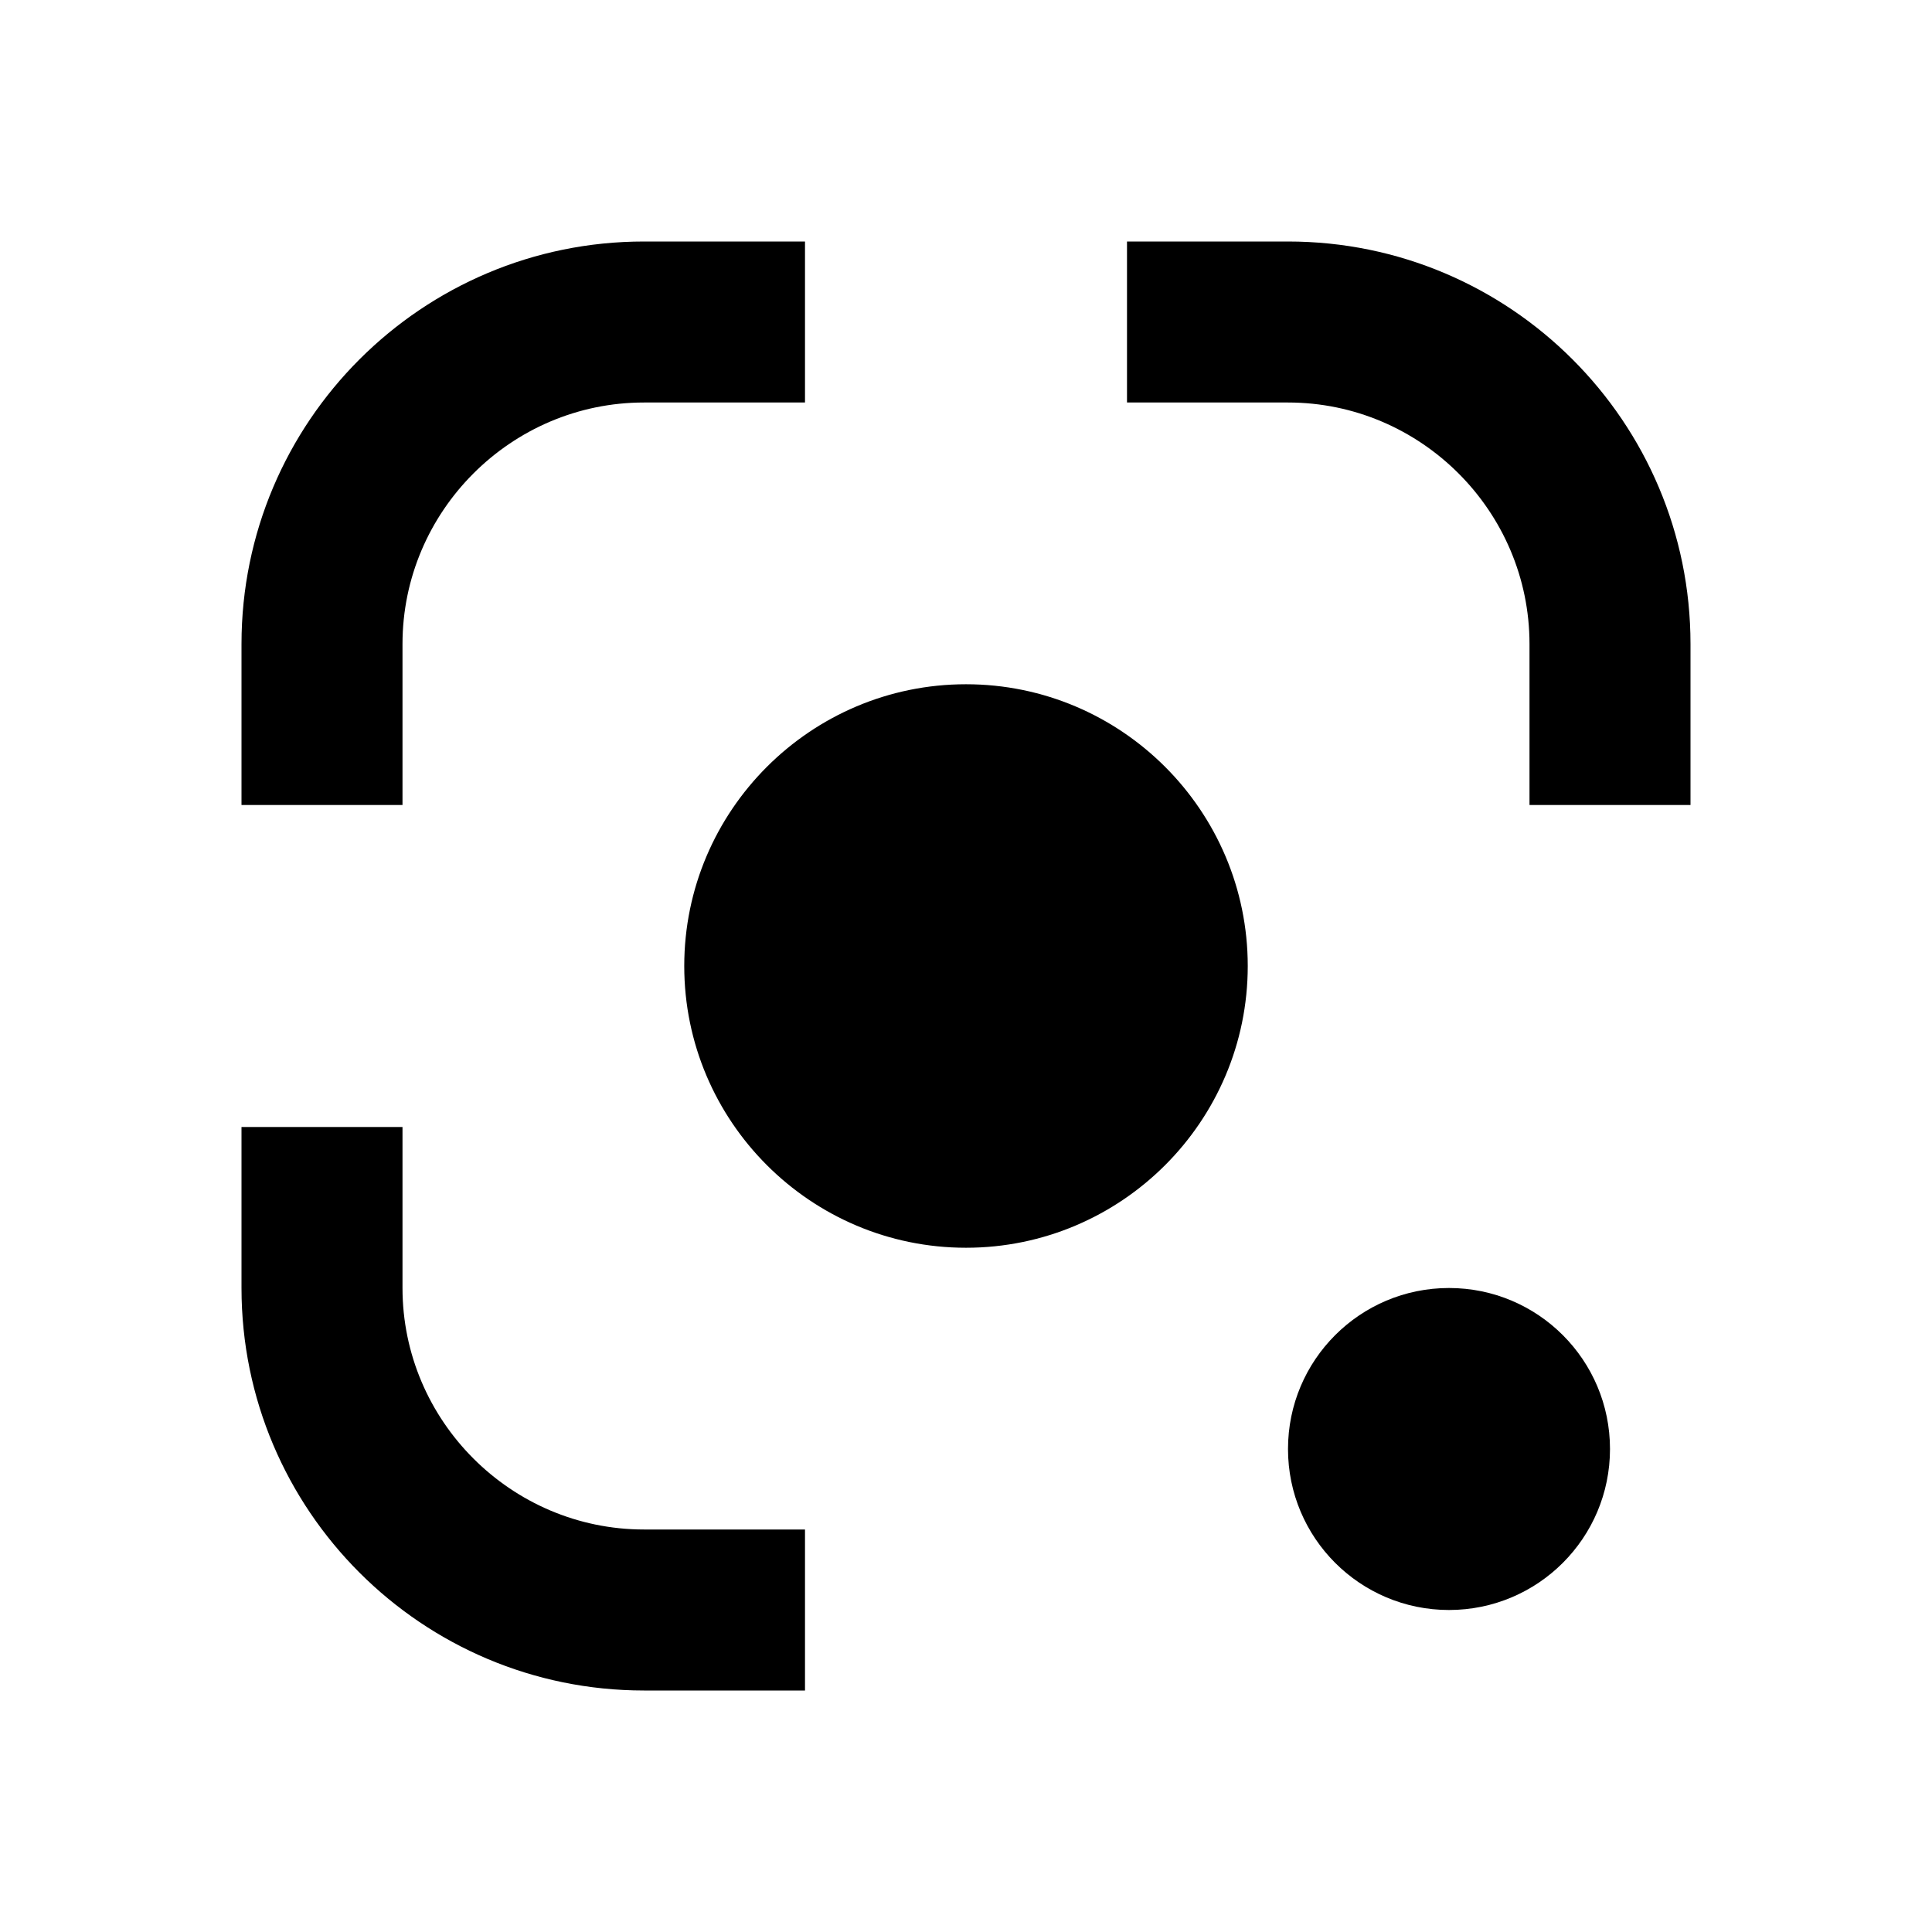
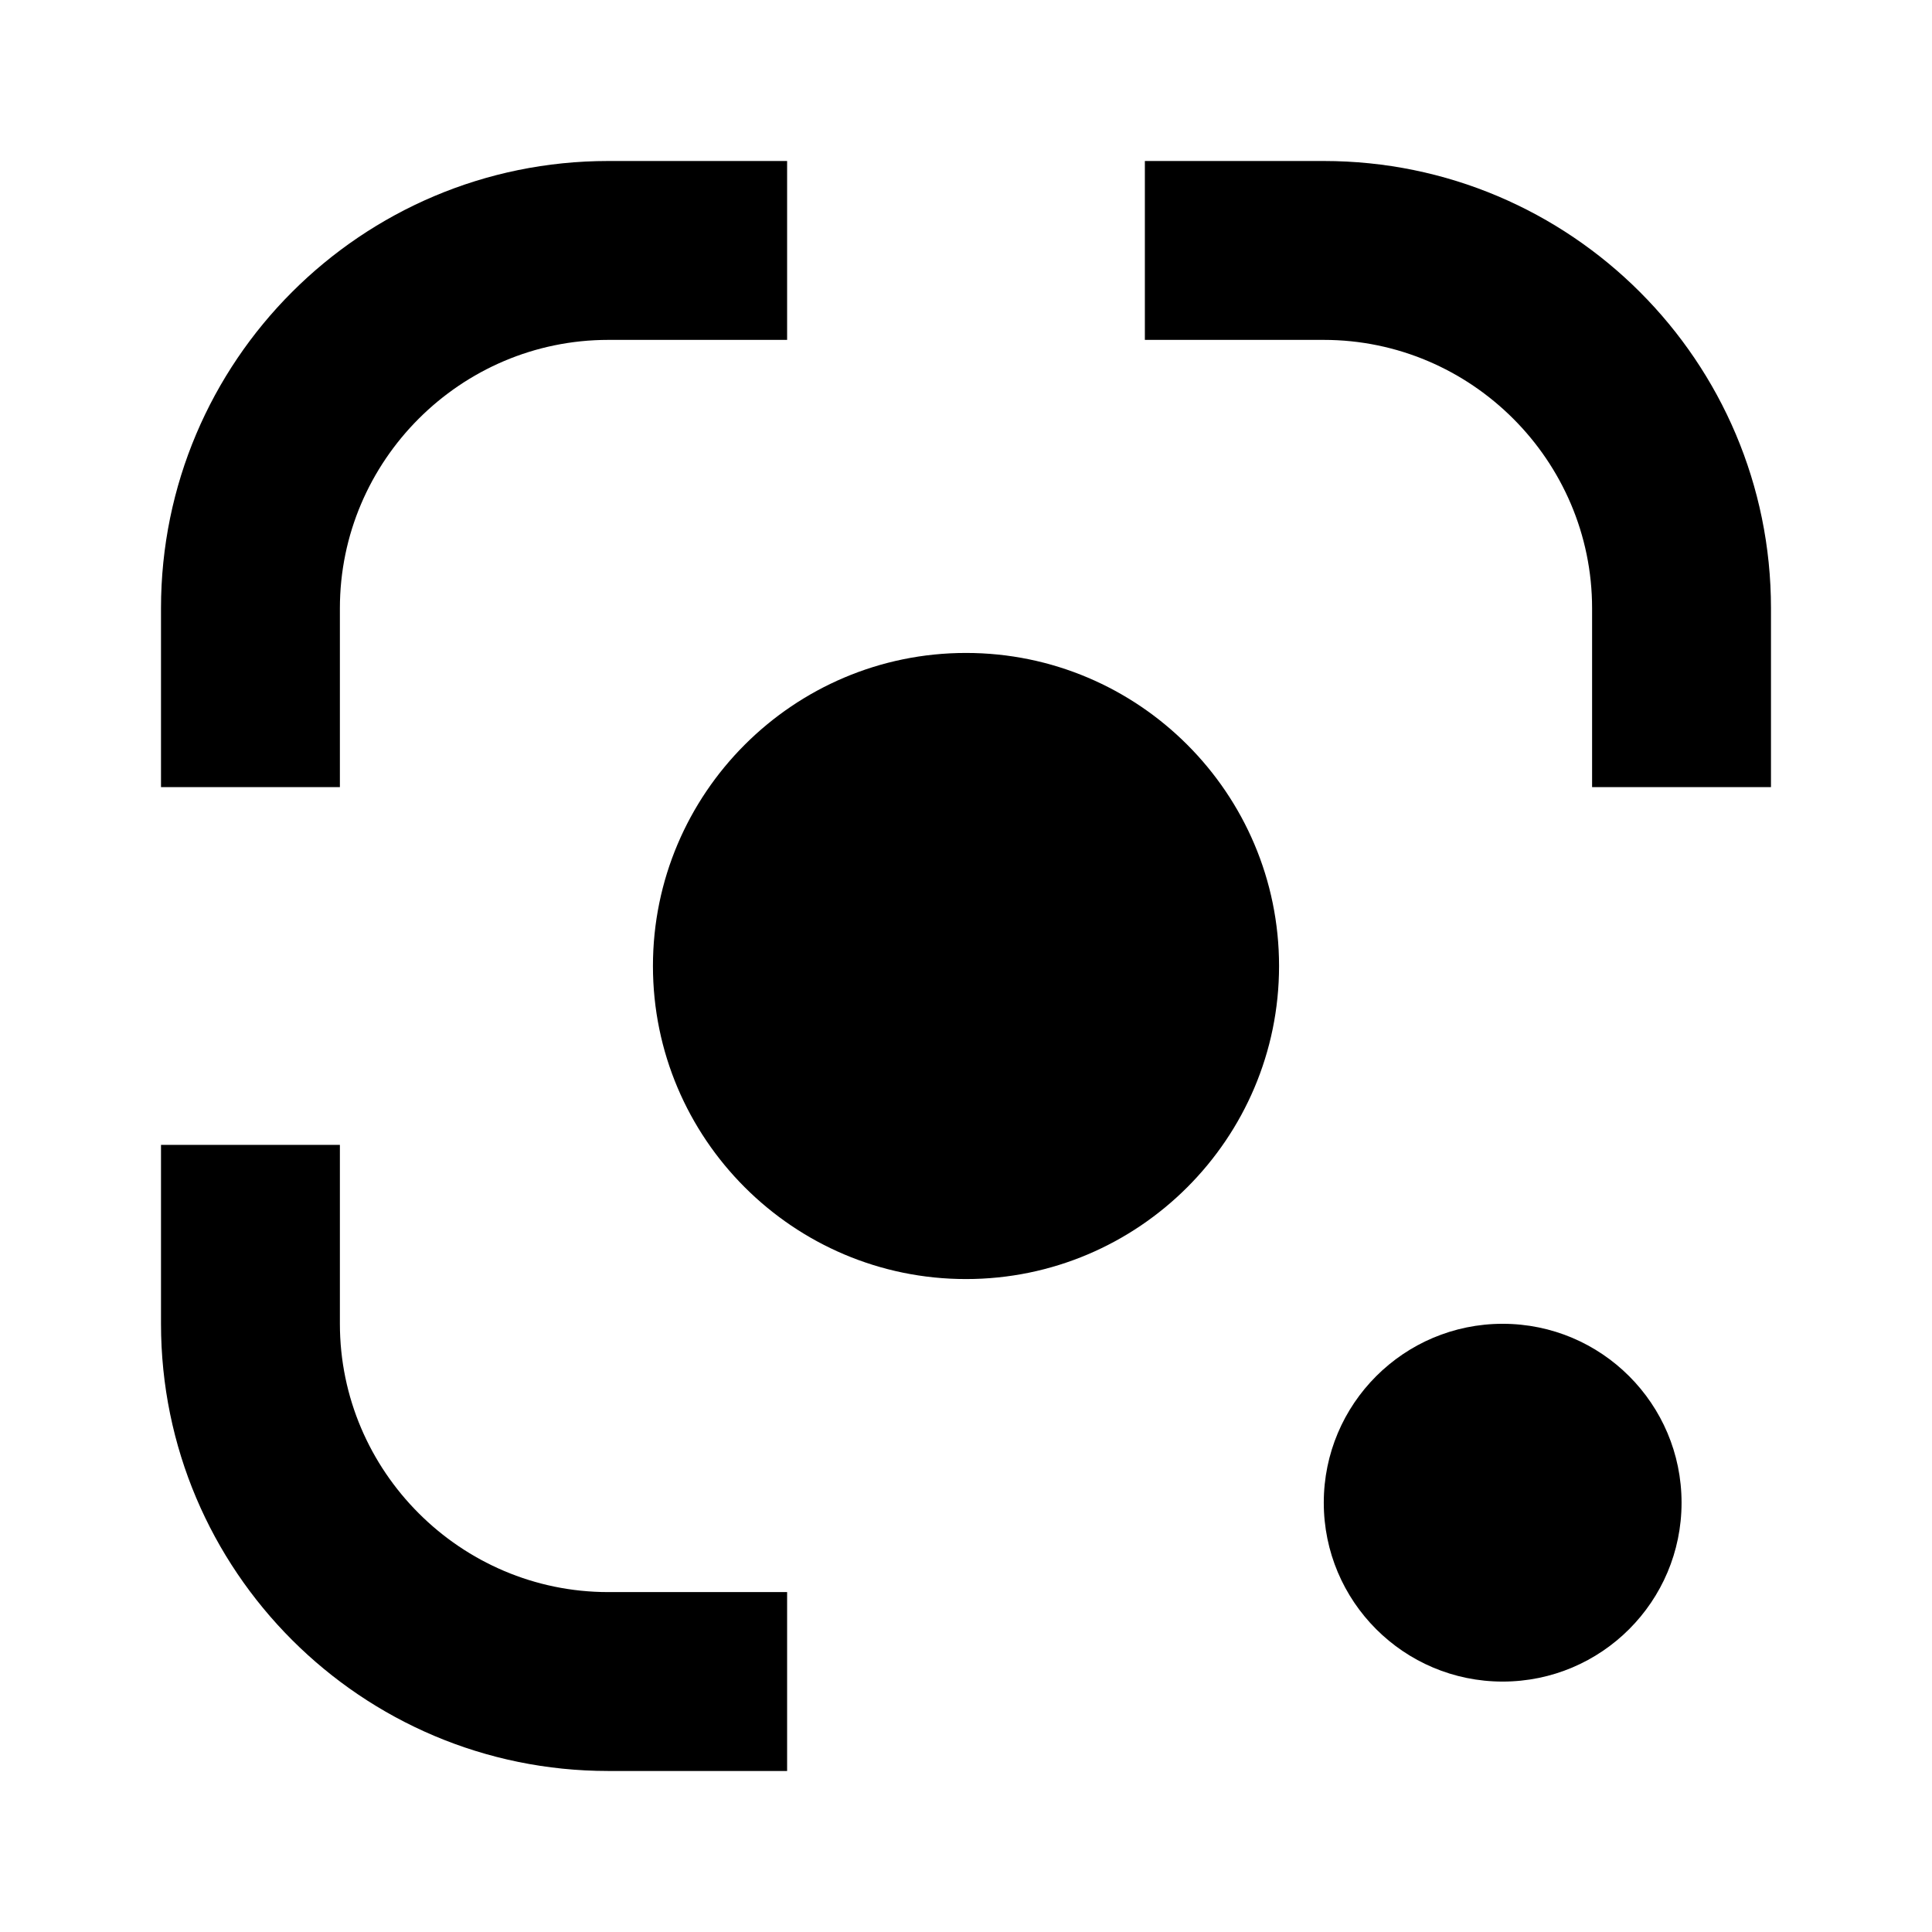
- <svg xmlns="http://www.w3.org/2000/svg" id="vector" width="24" height="24" viewBox="0 0 36 36">
-   <path fill="#000" d="M24 4.5H21V7.5H24C26.475 7.5 28.5 9.525 28.5 12V15H31.5V12C31.5 7.86 28.14 4.5 24 4.5Z" id="path_0" />
-   <path fill="#000" d="M7.5 24V21H4.5V24C4.5 28.14 7.86 31.5 12 31.5H15V28.5H12C9.525 28.5 7.5 26.475 7.5 24Z" id="path_1" />
-   <path fill="#000" d="M18 12.75C15.105 12.75 12.75 15.105 12.75 18C12.75 20.895 15.105 23.25 18 23.25C20.895 23.25 23.25 20.895 23.25 18C23.25 15.105 20.895 12.75 18 12.75Z" id="path_2" />
-   <path fill="#000" d="M27 30C28.657 30 30 28.657 30 27C30 25.343 28.657 24 27 24C25.343 24 24 25.343 24 27C24 28.657 25.343 30 27 30Z" id="path_3" />
-   <path fill="#000" d="M7.5 12C7.5 9.525 9.525 7.5 12 7.5H15V4.5H12C7.86 4.5 4.5 7.86 4.5 12V15H7.5V12Z" id="path_4" />
+ <svg xmlns="http://www.w3.org/2000/svg" id="vector" width="192" height="192" version="1.1" viewBox="0 0 288 288">
+   <g stroke-width="8.889">
+     <path d="m197.33 24h-26.667v26.667h26.667c22 0 40 18 40 40v26.667h26.667v-26.667c0-36.8-29.867-66.667-66.667-66.667z" />
+     <path d="m50.667 197.33v-26.667h-26.667v26.667c0 36.8 29.867 66.667 66.667 66.667h26.667v-26.667h-26.667c-22 0-40-18-40-40z" />
+     <path d="m144 97.333c-25.733 0-46.667 20.933-46.667 46.667s20.933 46.667 46.667 46.667 46.667-20.933 46.667-46.667-20.933-46.667-46.667-46.667z" />
+     <path d="m224 250.67c14.728 0 26.667-11.939 26.667-26.667s-11.939-26.667-26.667-26.667-26.667 11.939-26.667 26.667 11.939 26.667 26.667 26.667z" />
+     <path d="m50.667 90.667c0-22 18-40 40-40h26.667v-26.667h-26.667c-36.8 0-66.667 29.867-66.667 66.667v26.667h26.667z" />
+   </g>
</svg>
